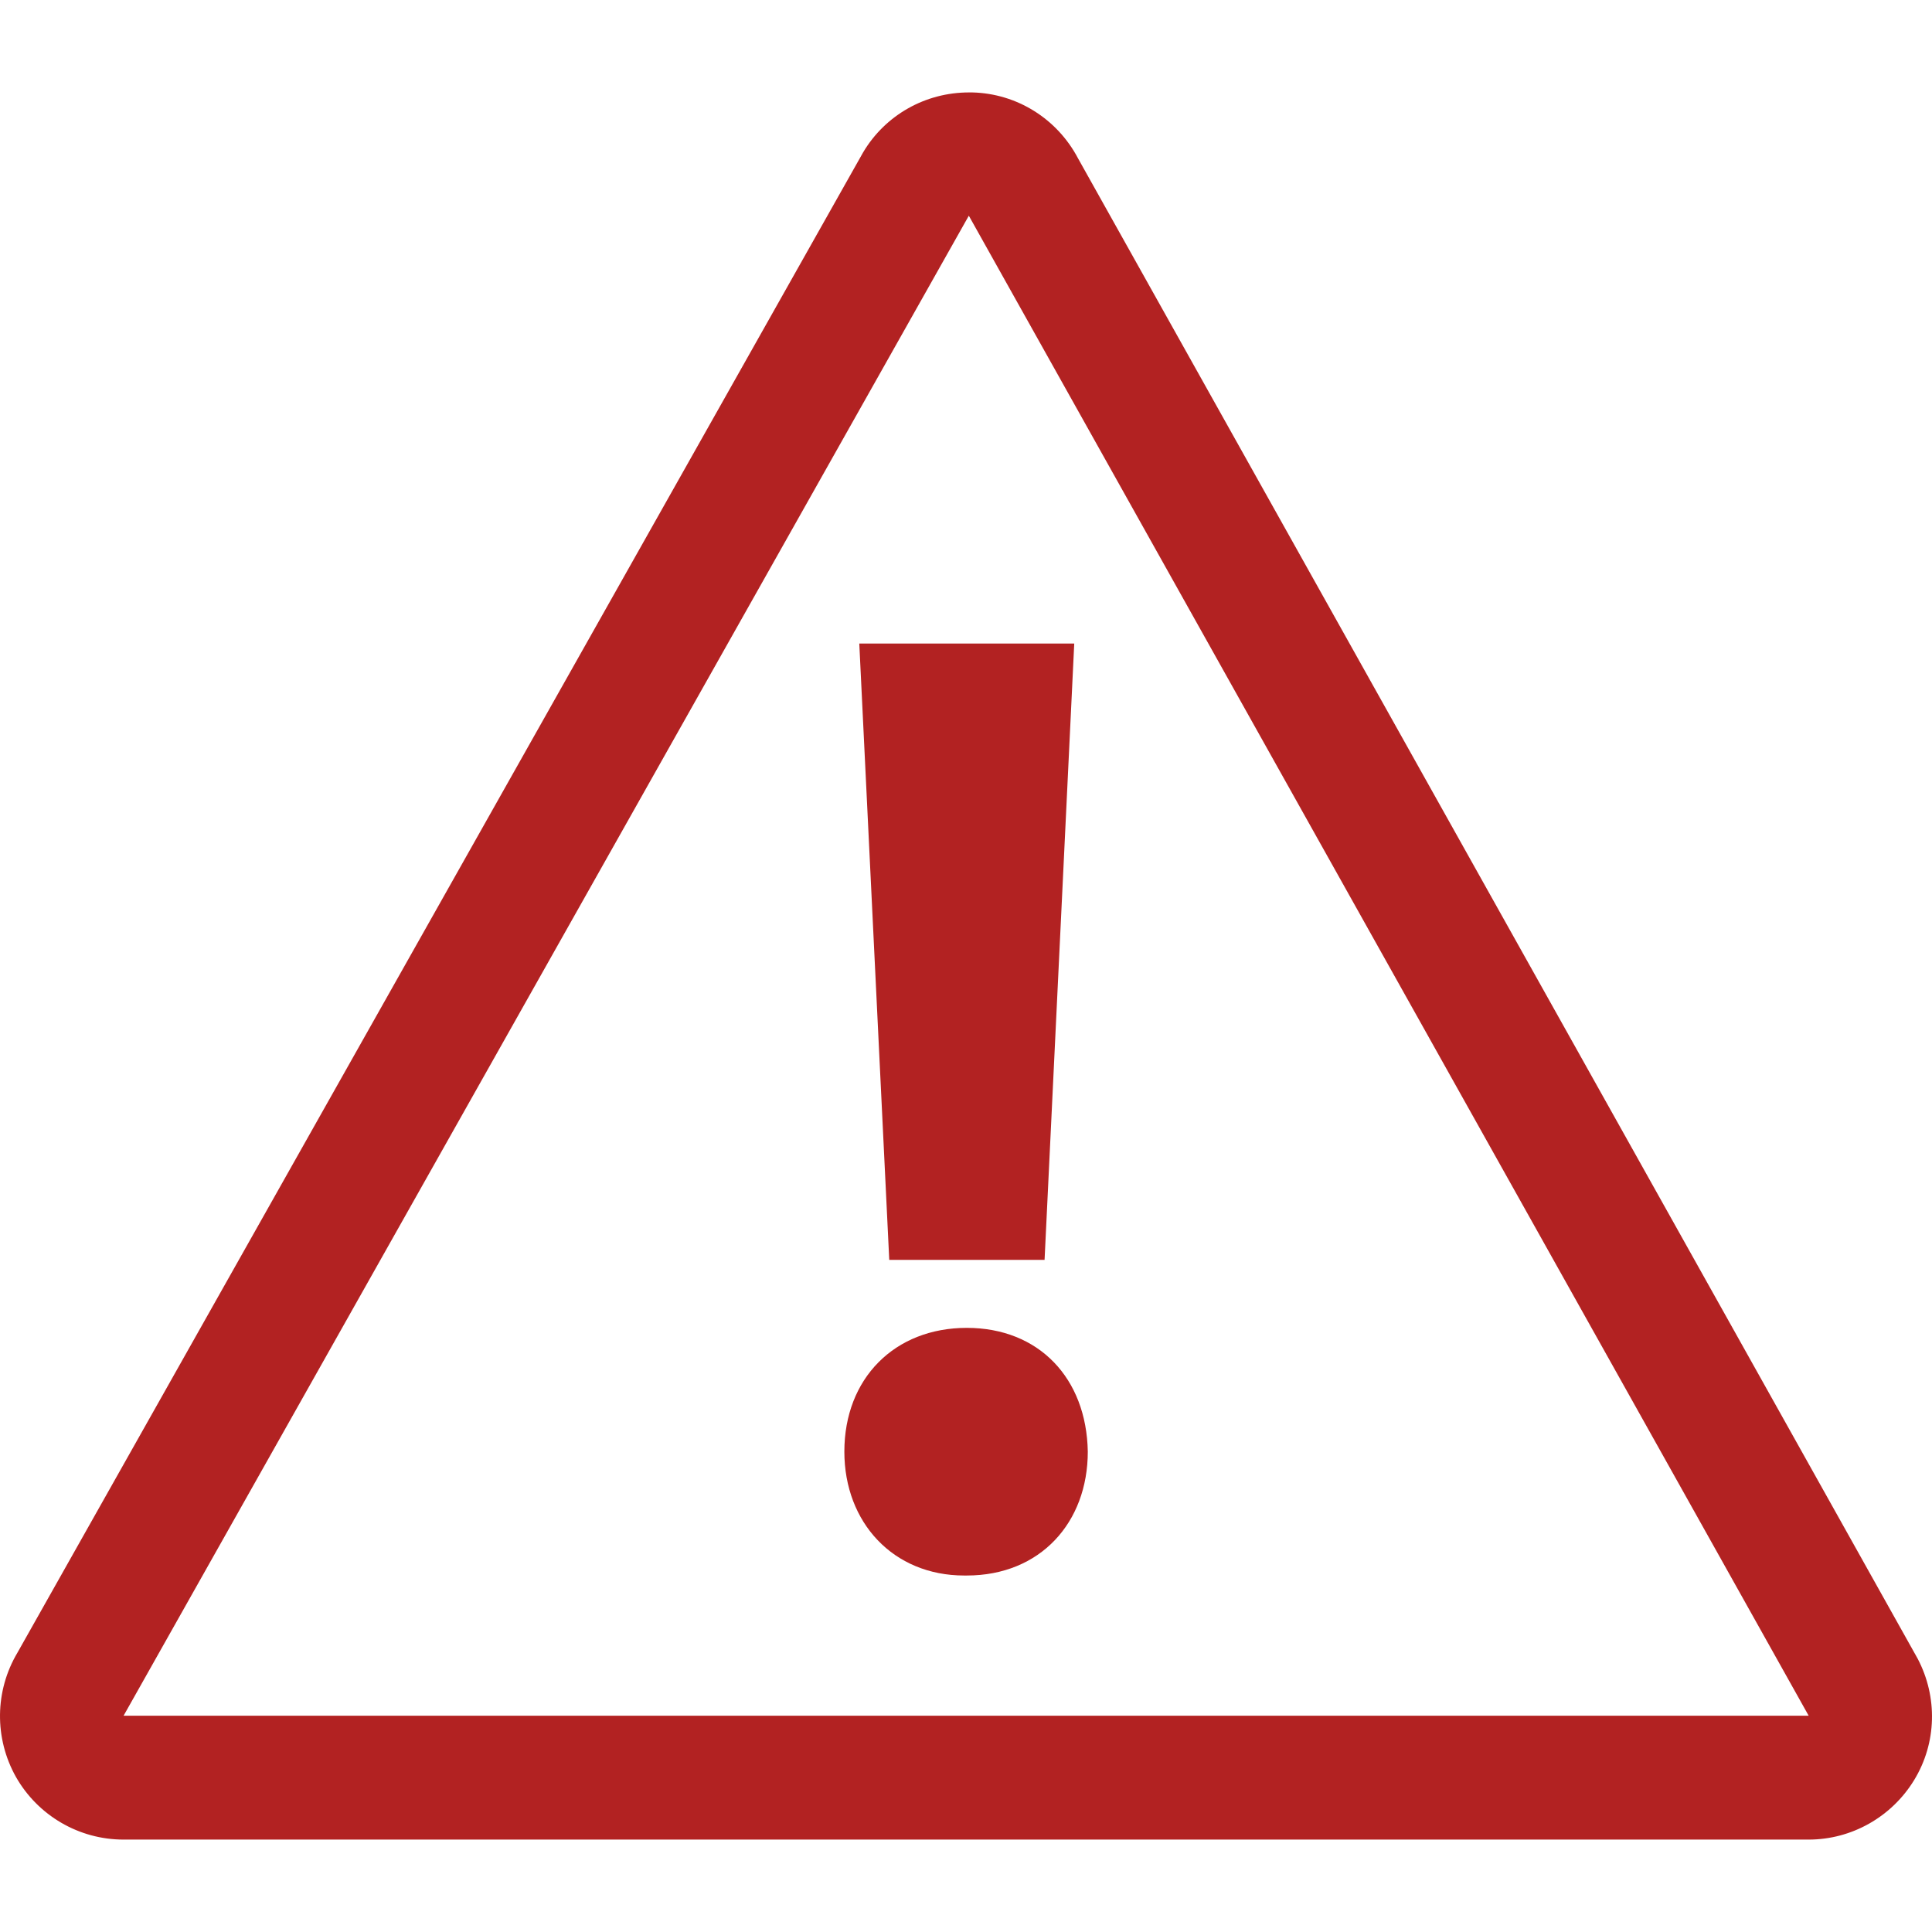
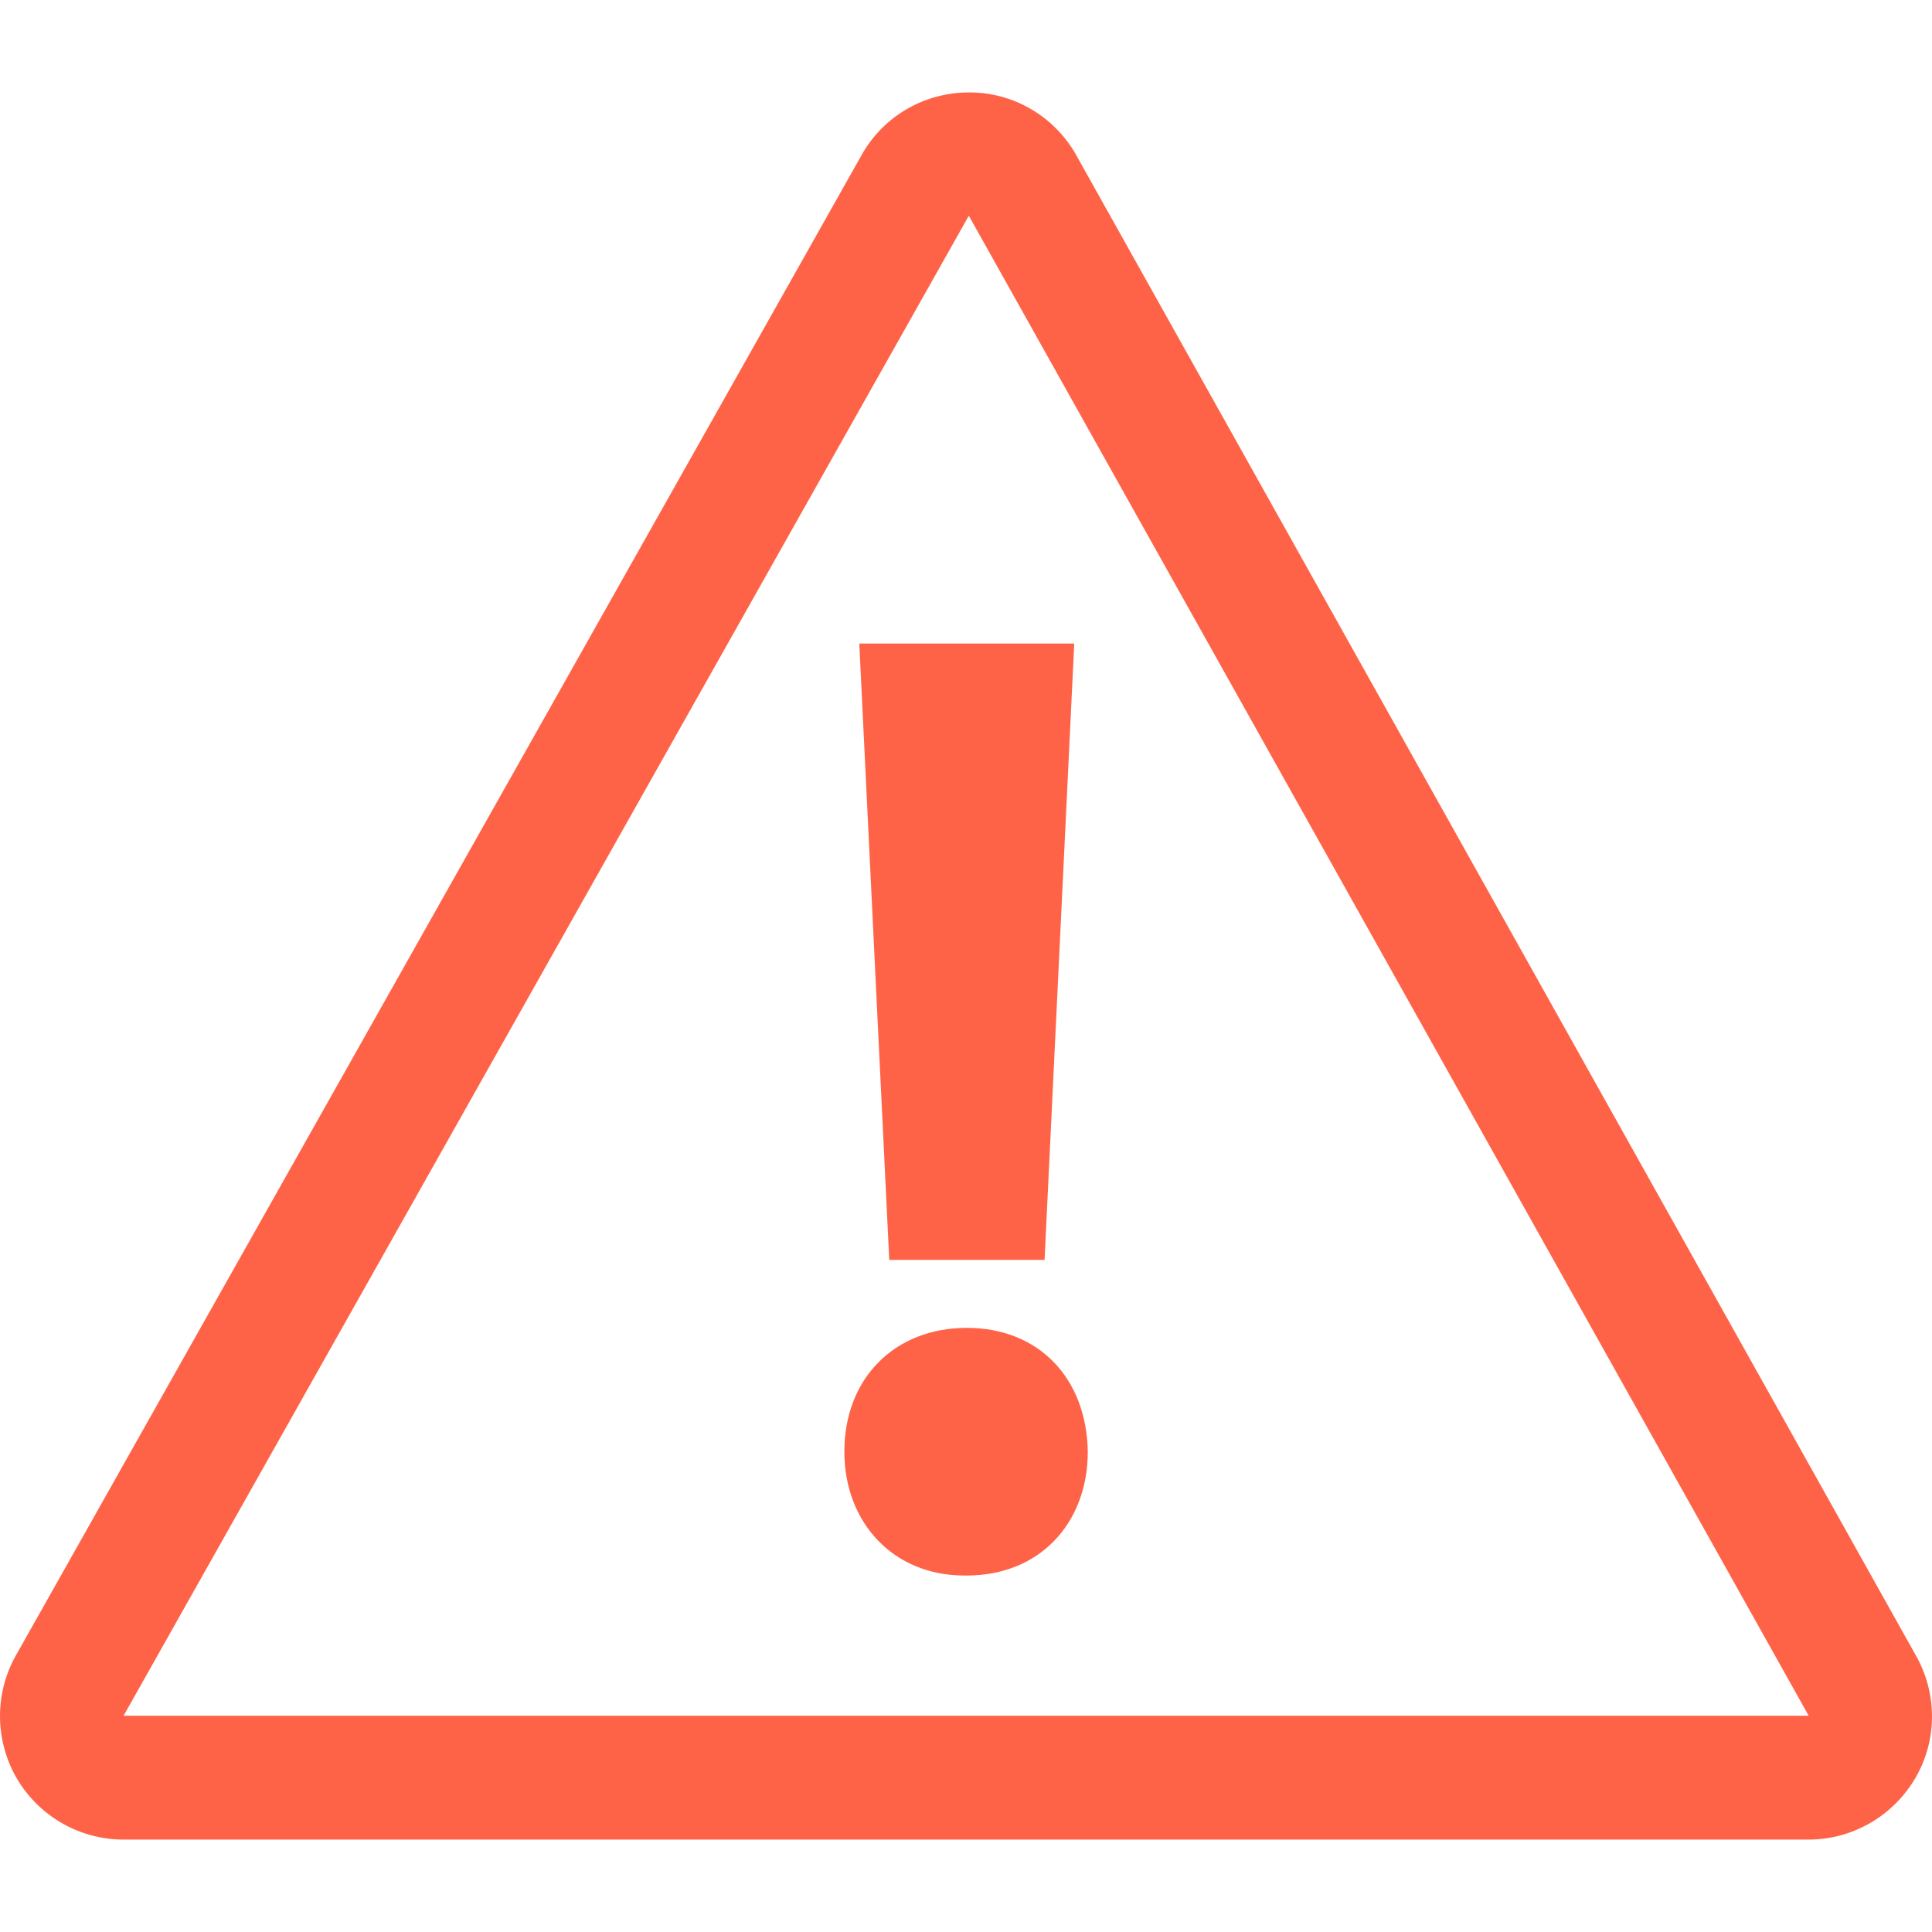
<svg xmlns="http://www.w3.org/2000/svg" viewBox="0 0 192.146 192.146">
-   <path fill="FireBrick" d="M108.186,144.372c0,7.054-4.729,12.32-12.037,12.32h-0.254c-7.054,0-11.92-5.266-11.92-12.32 c0-7.298,5.012-12.31,12.174-12.31C103.311,132.062,108.059,137.054,108.186,144.372z M88.44,125.301h15.447l2.951-61.298H85.46 L88.44,125.301z M190.372,177.034c-2.237,3.664-6.214,5.921-10.493,5.921H12.282c-4.426,0-8.51-2.384-10.698-6.233 c-2.159-3.849-2.11-8.549,0.147-12.349l84.111-149.22c2.208-3.722,6.204-5.96,10.522-5.96h0.332 c4.445,0.107,8.441,2.618,10.513,6.546l83.515,149.229C192.717,168.768,192.629,173.331,190.372,177.034z M179.879,170.634 L96.354,21.454L12.292,170.634H179.879z" />
+   <path fill="Tomato" d="M108.186,144.372c0,7.054-4.729,12.32-12.037,12.32h-0.254c-7.054,0-11.92-5.266-11.92-12.32 c0-7.298,5.012-12.31,12.174-12.31C103.311,132.062,108.059,137.054,108.186,144.372z M88.44,125.301h15.447l2.951-61.298H85.46 L88.44,125.301z M190.372,177.034c-2.237,3.664-6.214,5.921-10.493,5.921H12.282c-4.426,0-8.51-2.384-10.698-6.233 c-2.159-3.849-2.11-8.549,0.147-12.349l84.111-149.22c2.208-3.722,6.204-5.96,10.522-5.96h0.332 c4.445,0.107,8.441,2.618,10.513,6.546l83.515,149.229C192.717,168.768,192.629,173.331,190.372,177.034z M179.879,170.634 L96.354,21.454L12.292,170.634H179.879z" />
</svg>
